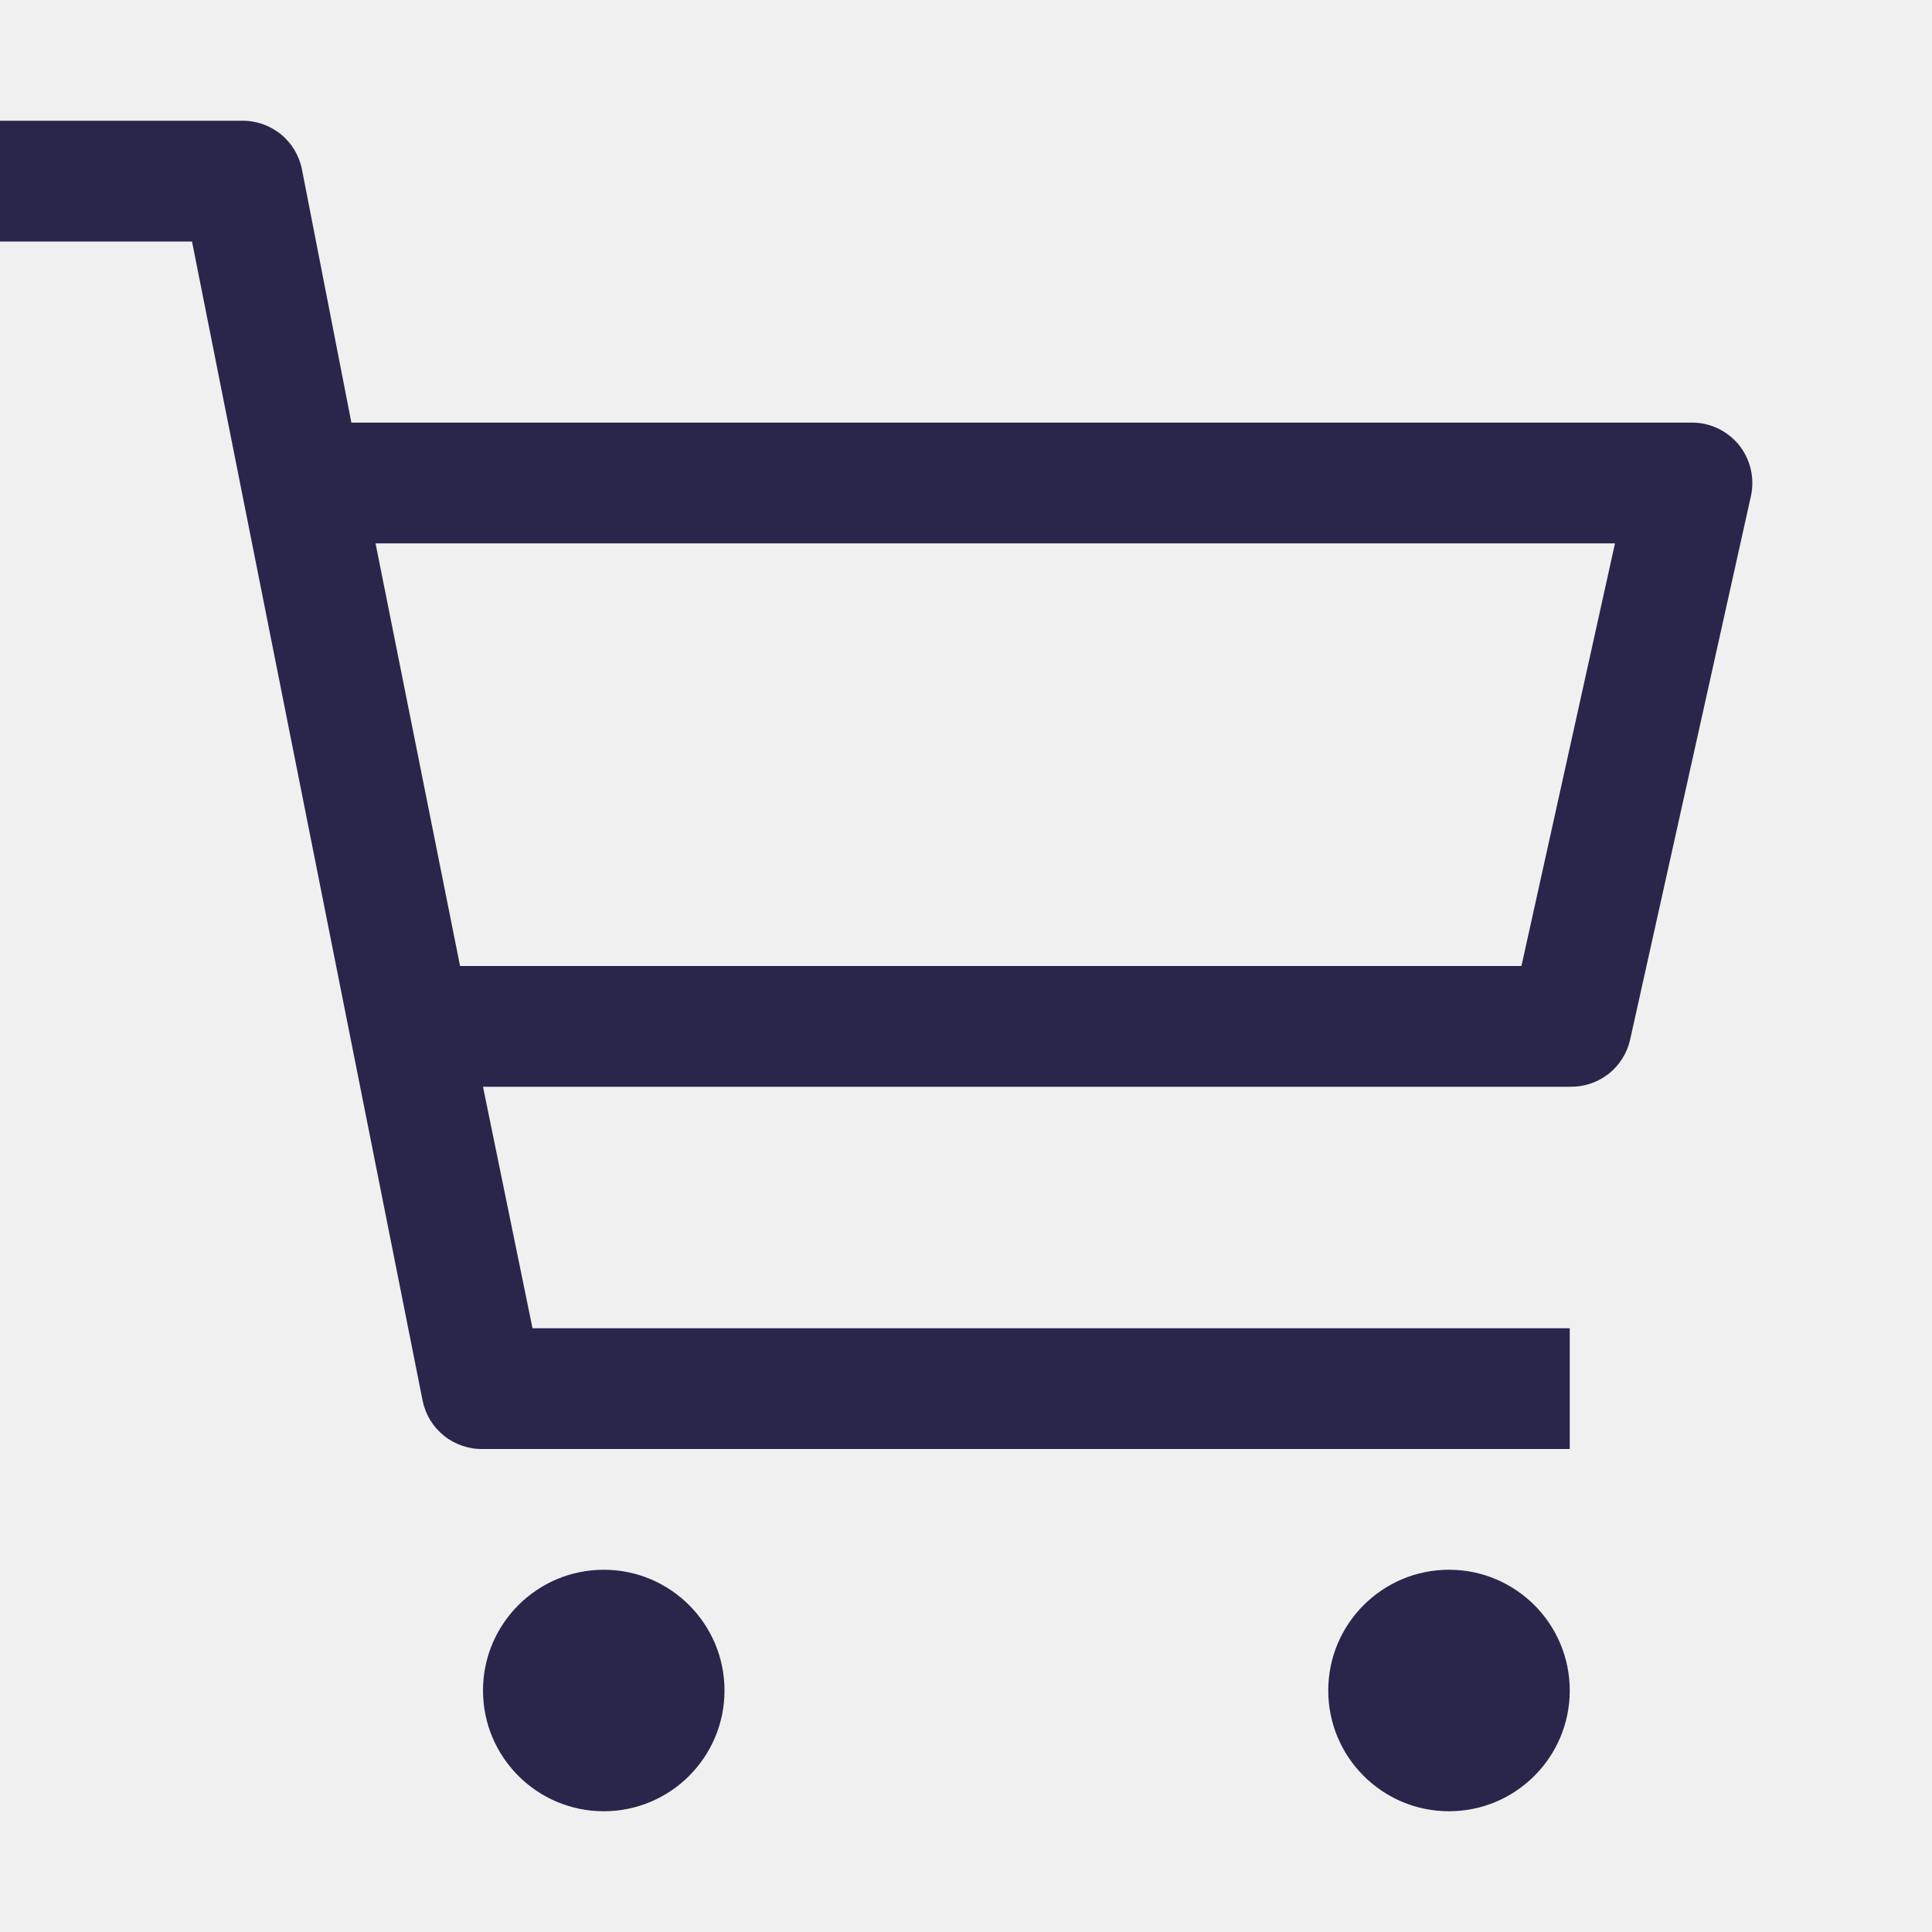
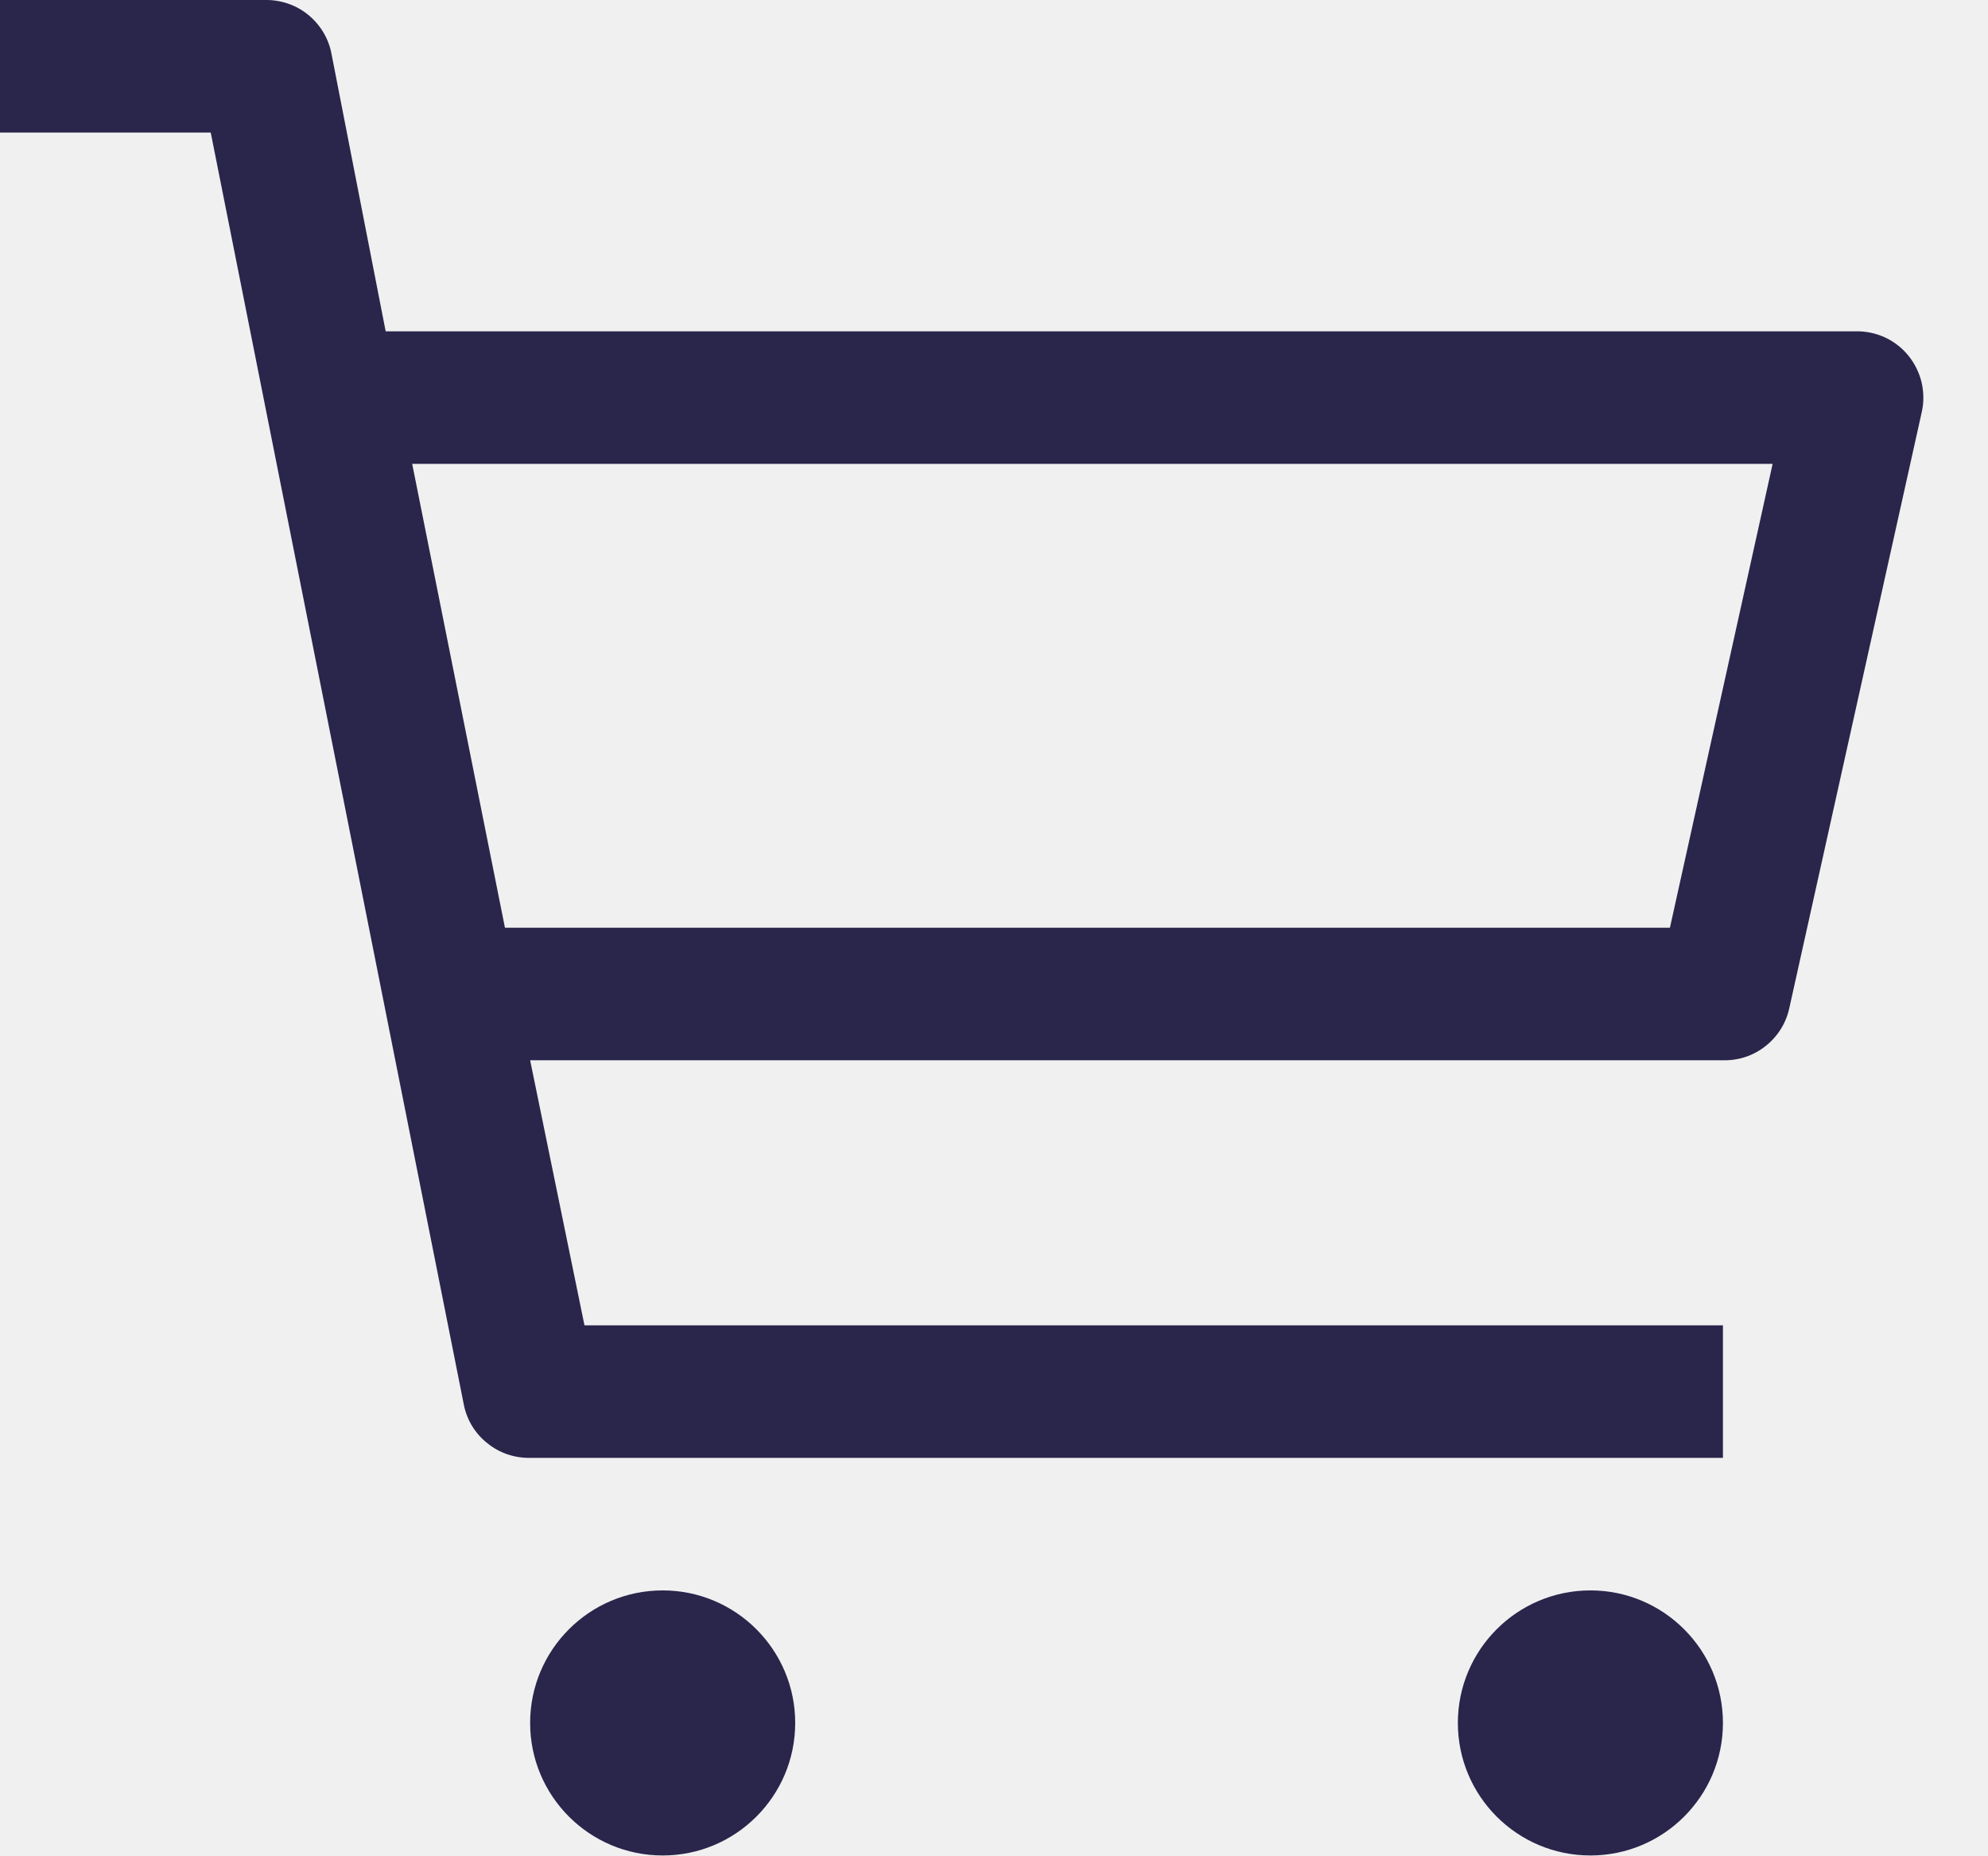
- <svg xmlns="http://www.w3.org/2000/svg" width="24" height="24" viewBox="0 0 24 24" fill="none">
-   <rect width="24" height="24" fill="white" style="mix-blend-mode:multiply" />
-   <path d="M7.5 22.5C8.328 22.5 9 21.828 9 21C9 20.172 8.328 19.5 7.5 19.5C6.672 19.5 6 20.172 6 21C6 21.828 6.672 22.5 7.5 22.5Z" fill="#2A254B" />
-   <path d="M18 22.5C18.828 22.5 19.5 21.828 19.5 21C19.5 20.172 18.828 19.5 18 19.5C17.172 19.5 16.5 20.172 16.5 21C16.5 21.828 17.172 22.5 18 22.5Z" fill="#2A254B" />
-   <path d="M21 5.25H4.365L3.75 2.1C3.715 1.928 3.621 1.774 3.484 1.664C3.347 1.555 3.175 1.496 3 1.5H0V3H2.385L5.25 17.4C5.285 17.572 5.379 17.726 5.516 17.836C5.653 17.945 5.825 18.004 6 18H19.5V16.5H6.615L6 13.5H19.5C19.673 13.504 19.843 13.448 19.98 13.342C20.116 13.235 20.212 13.084 20.25 12.915L21.75 6.165C21.775 6.054 21.774 5.938 21.748 5.827C21.722 5.716 21.671 5.613 21.599 5.524C21.526 5.436 21.435 5.366 21.331 5.318C21.227 5.27 21.114 5.247 21 5.25ZM18.9 12H5.715L4.665 6.75H20.062L18.9 12Z" fill="#2A254B" />
+ <svg xmlns="http://www.w3.org/2000/svg" width="15" height="14" viewBox="0 0 15 14" fill="none">
+   <path d="M5 14C5.552 14 6 13.552 6 13C6 12.448 5.552 12 5 12C4.448 12 4 12.448 4 13C4 13.552 4.448 14 5 14Z" fill="#2A254B" />
+   <path d="M12 14C12.552 14 13 13.552 13 13C13 12.448 12.552 12 12 12C11.448 12 11 12.448 11 13C11 13.552 11.448 14 12 14Z" fill="#2A254B" />
+   <path d="M14 2.5H2.91L2.5 0.4C2.477 0.285 2.414 0.183 2.322 0.109C2.231 0.036 2.117 -0.002 2 1.01668e-05H0V1H1.59L3.5 10.6C3.523 10.715 3.586 10.818 3.678 10.89C3.769 10.964 3.883 11.002 4 11H13V10H4.41L4 8H13C13.116 8.003 13.229 7.966 13.32 7.894C13.411 7.823 13.475 7.723 13.5 7.61L14.5 3.11C14.517 3.036 14.516 2.959 14.499 2.885C14.481 2.811 14.447 2.742 14.399 2.683C14.351 2.624 14.29 2.577 14.221 2.545C14.152 2.514 14.076 2.498 14 2.5ZM12.6 7H3.81L3.11 3.5H13.375L12.6 7Z" fill="#2A254B" />
</svg>
